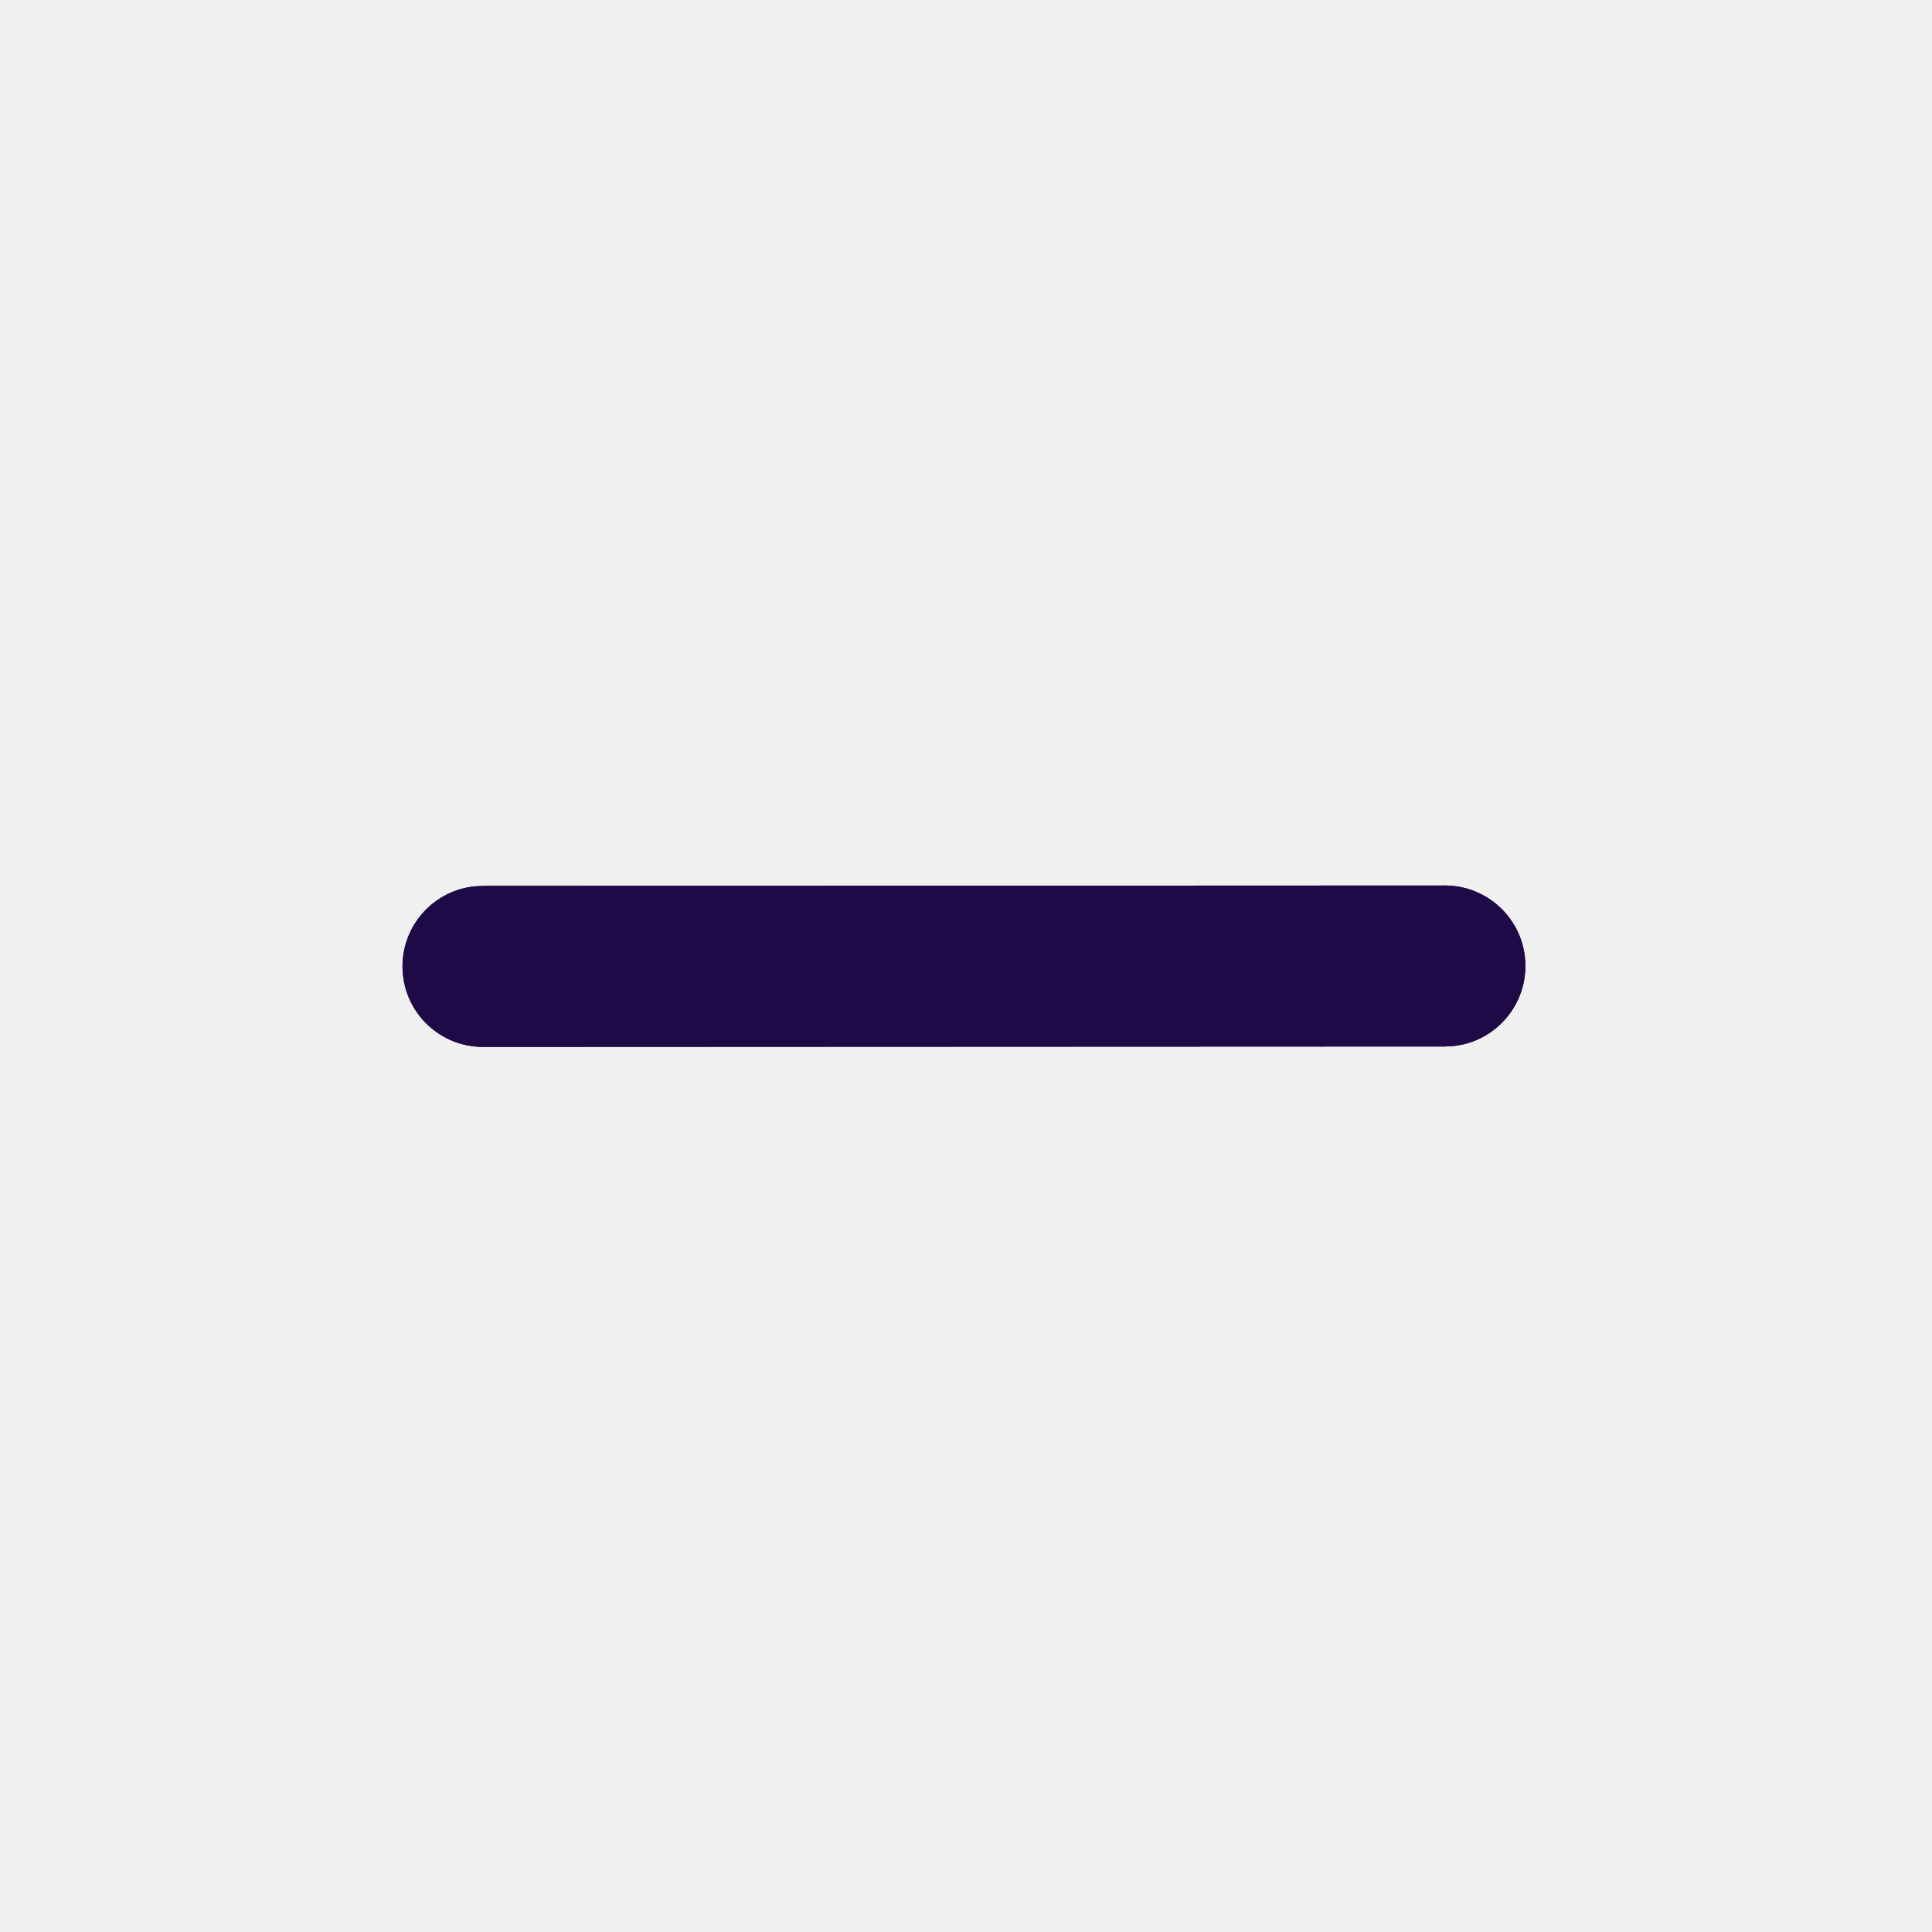
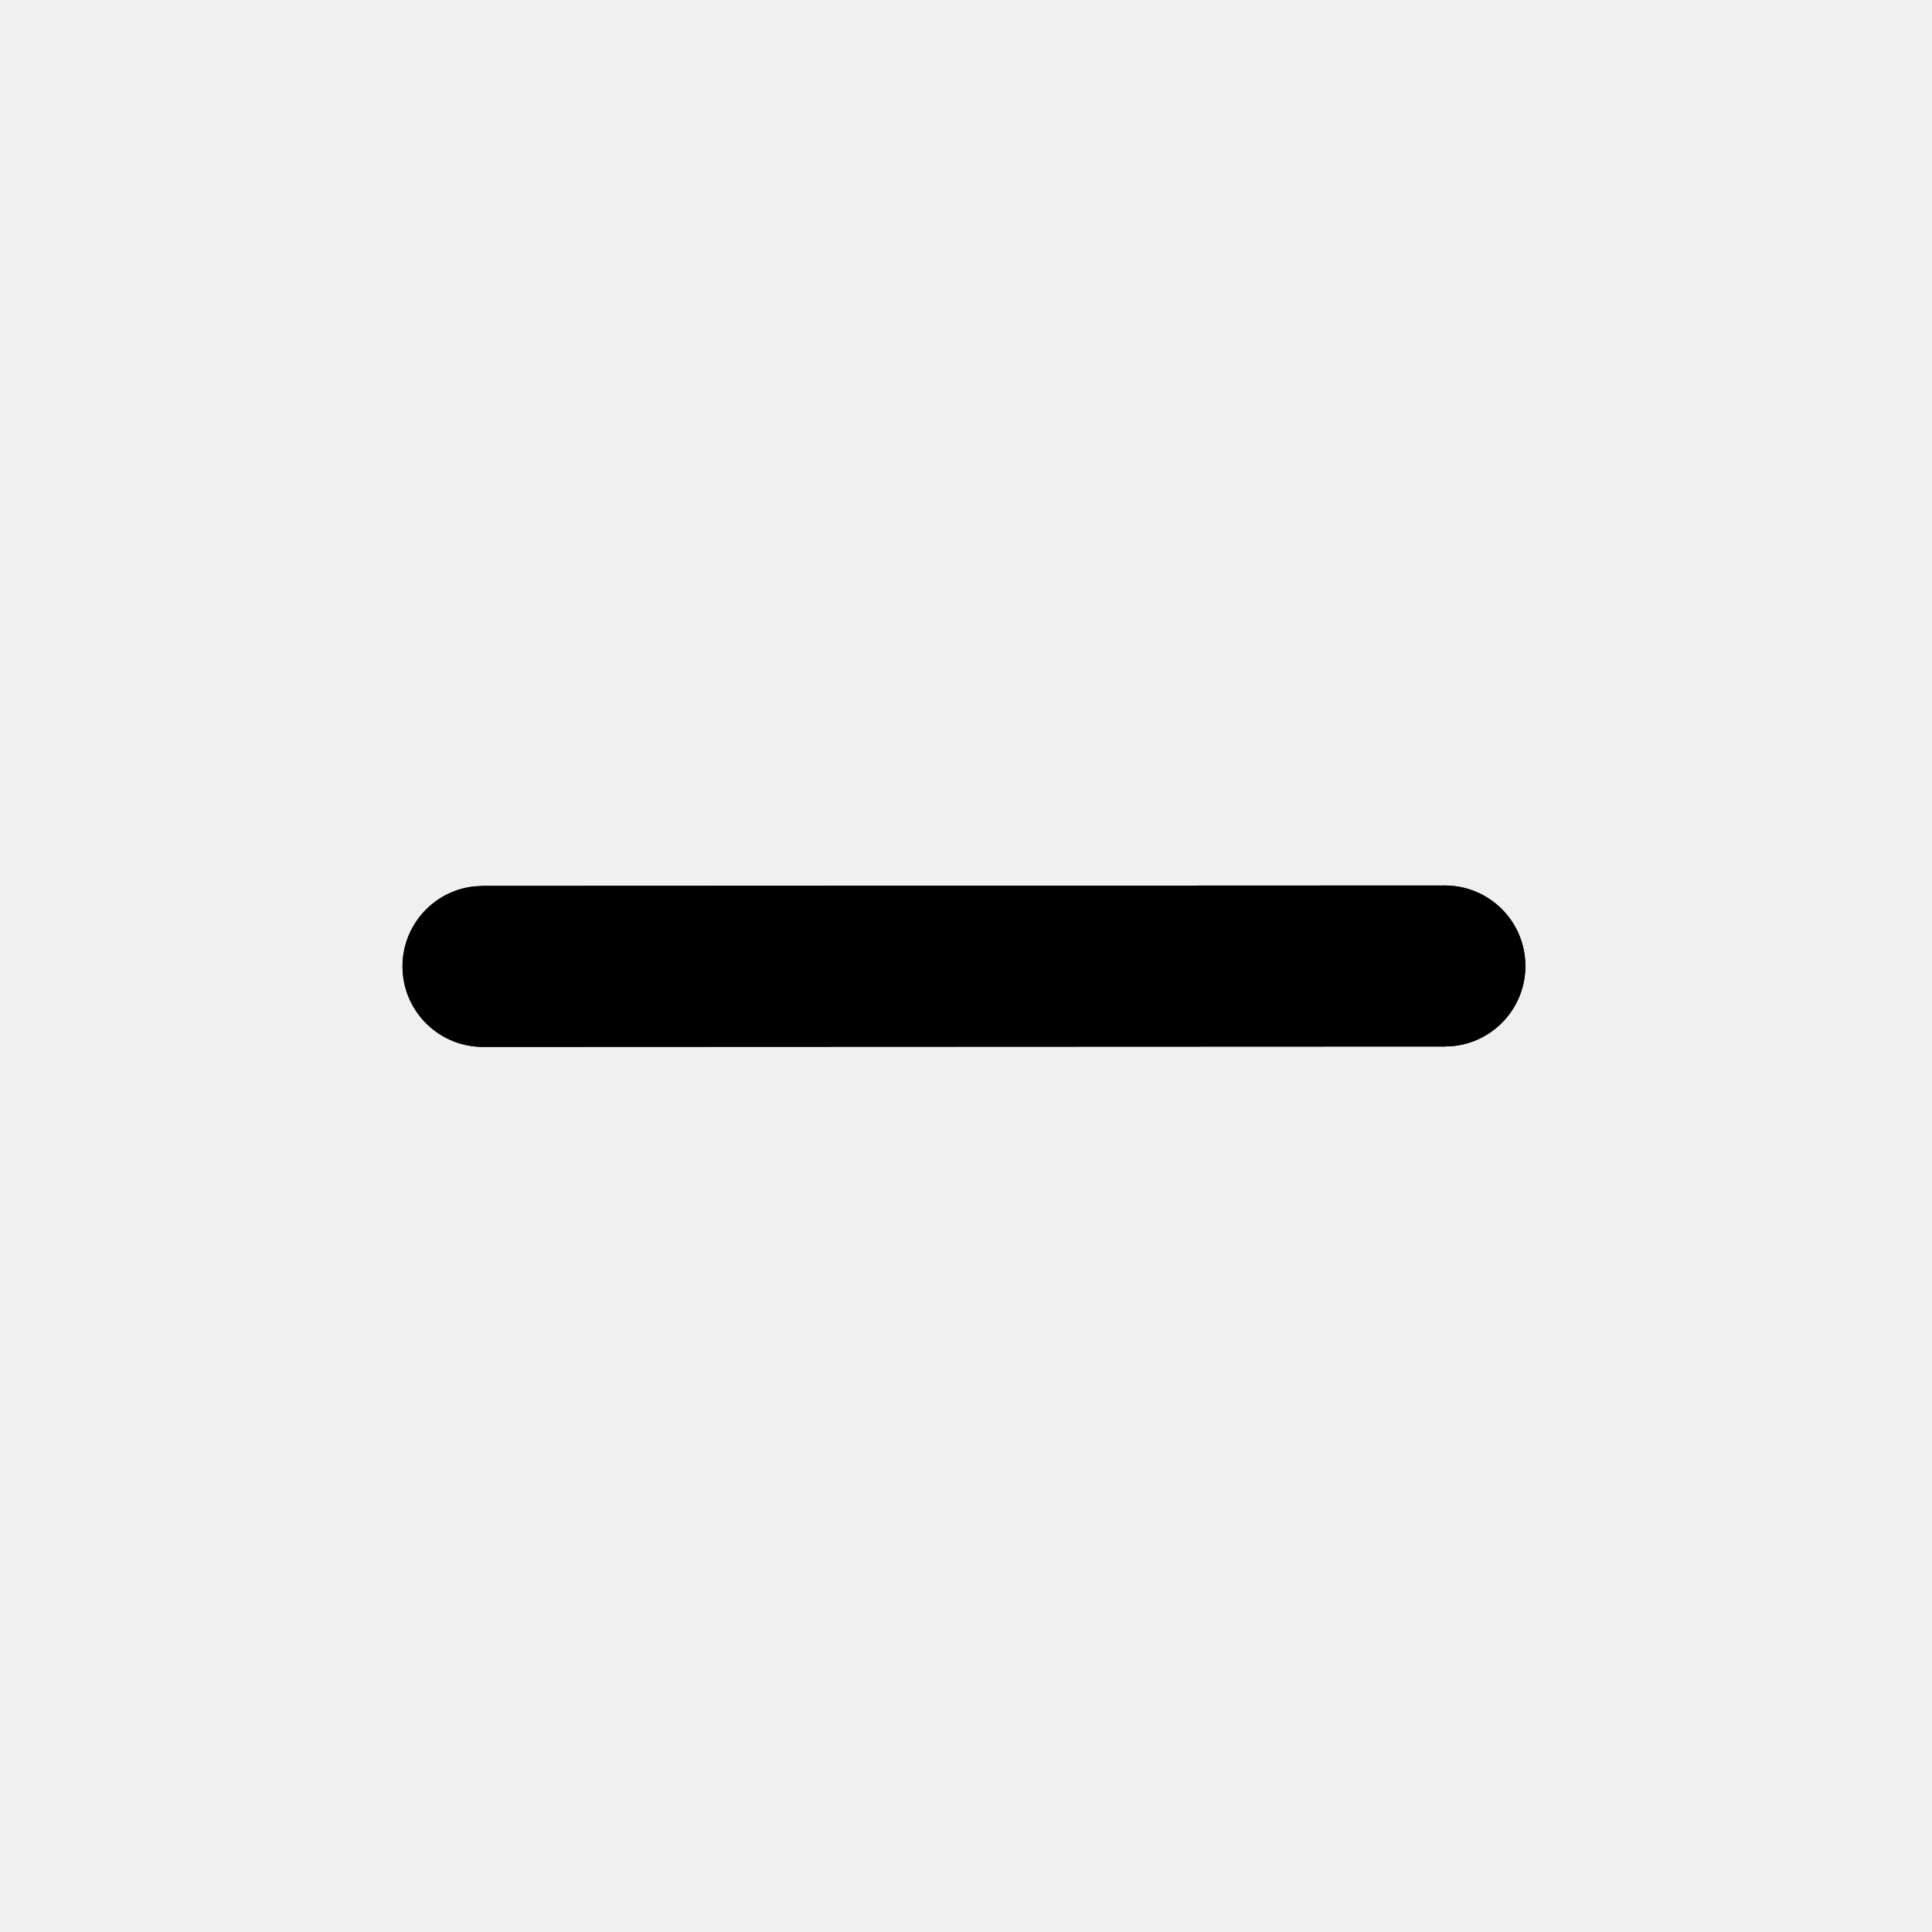
<svg xmlns="http://www.w3.org/2000/svg" xmlns:xlink="http://www.w3.org/1999/xlink" width="24" height="24" class="customer-ui__icon">
  <defs>
    <path d="M17.95 11a1 1 0 01.117 1.993l-.116.007L6 13.005a1 1 0 01-.118-1.993L6 11.005 17.95 11z" id="a" />
  </defs>
  <g stroke="none" stroke-width="1" fill="inherit" fill-rule="evenodd">
    <path fill="none" d="M0 0h24v24H0z" />
    <mask id="b" fill="#fff">
      <use xlink:href="#a" />
    </mask>
-     <use fill="#1E0A46" fill-rule="nonzero" xlink:href="#a" />
-     <path fill="#1E0A46" mask="url(#b)" d="M0 0h24v24H0z" />
+     <use fill="inherit" fill-rule="nonzero" xlink:href="#a" />
+     <path fill="inherit" mask="url(#b)" d="M0 0h24v24H0z" />
  </g>
</svg>
